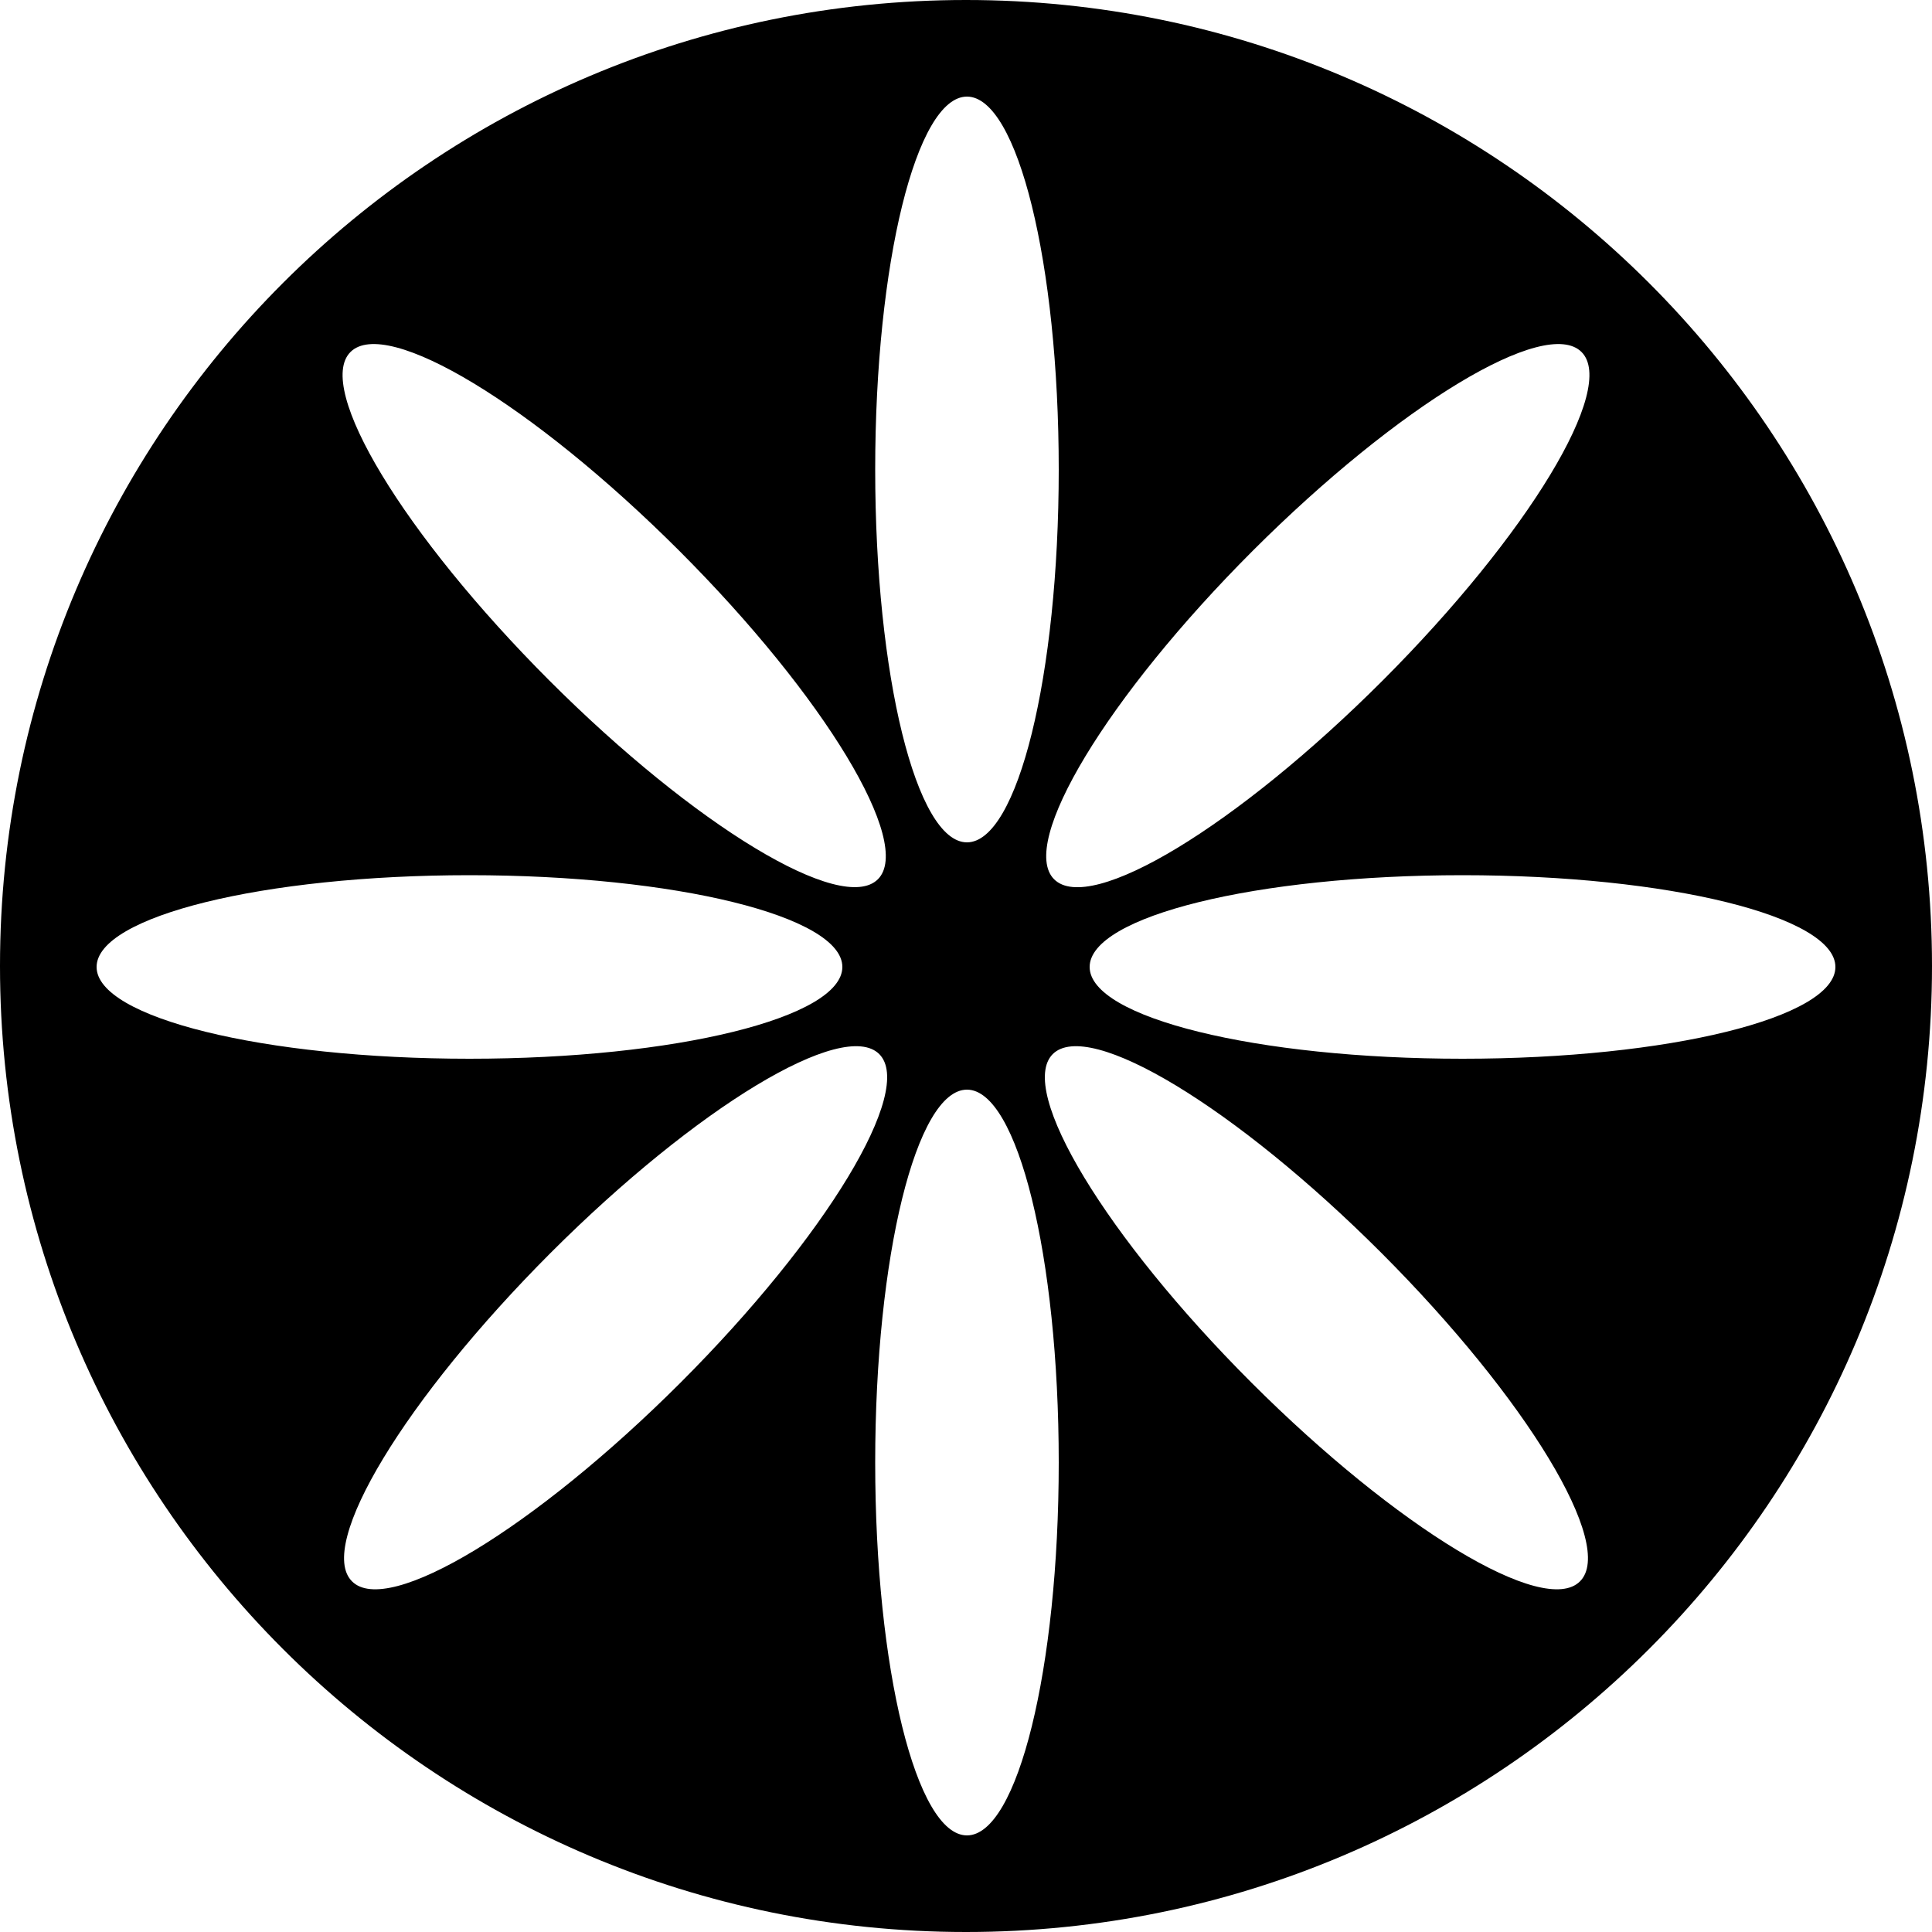
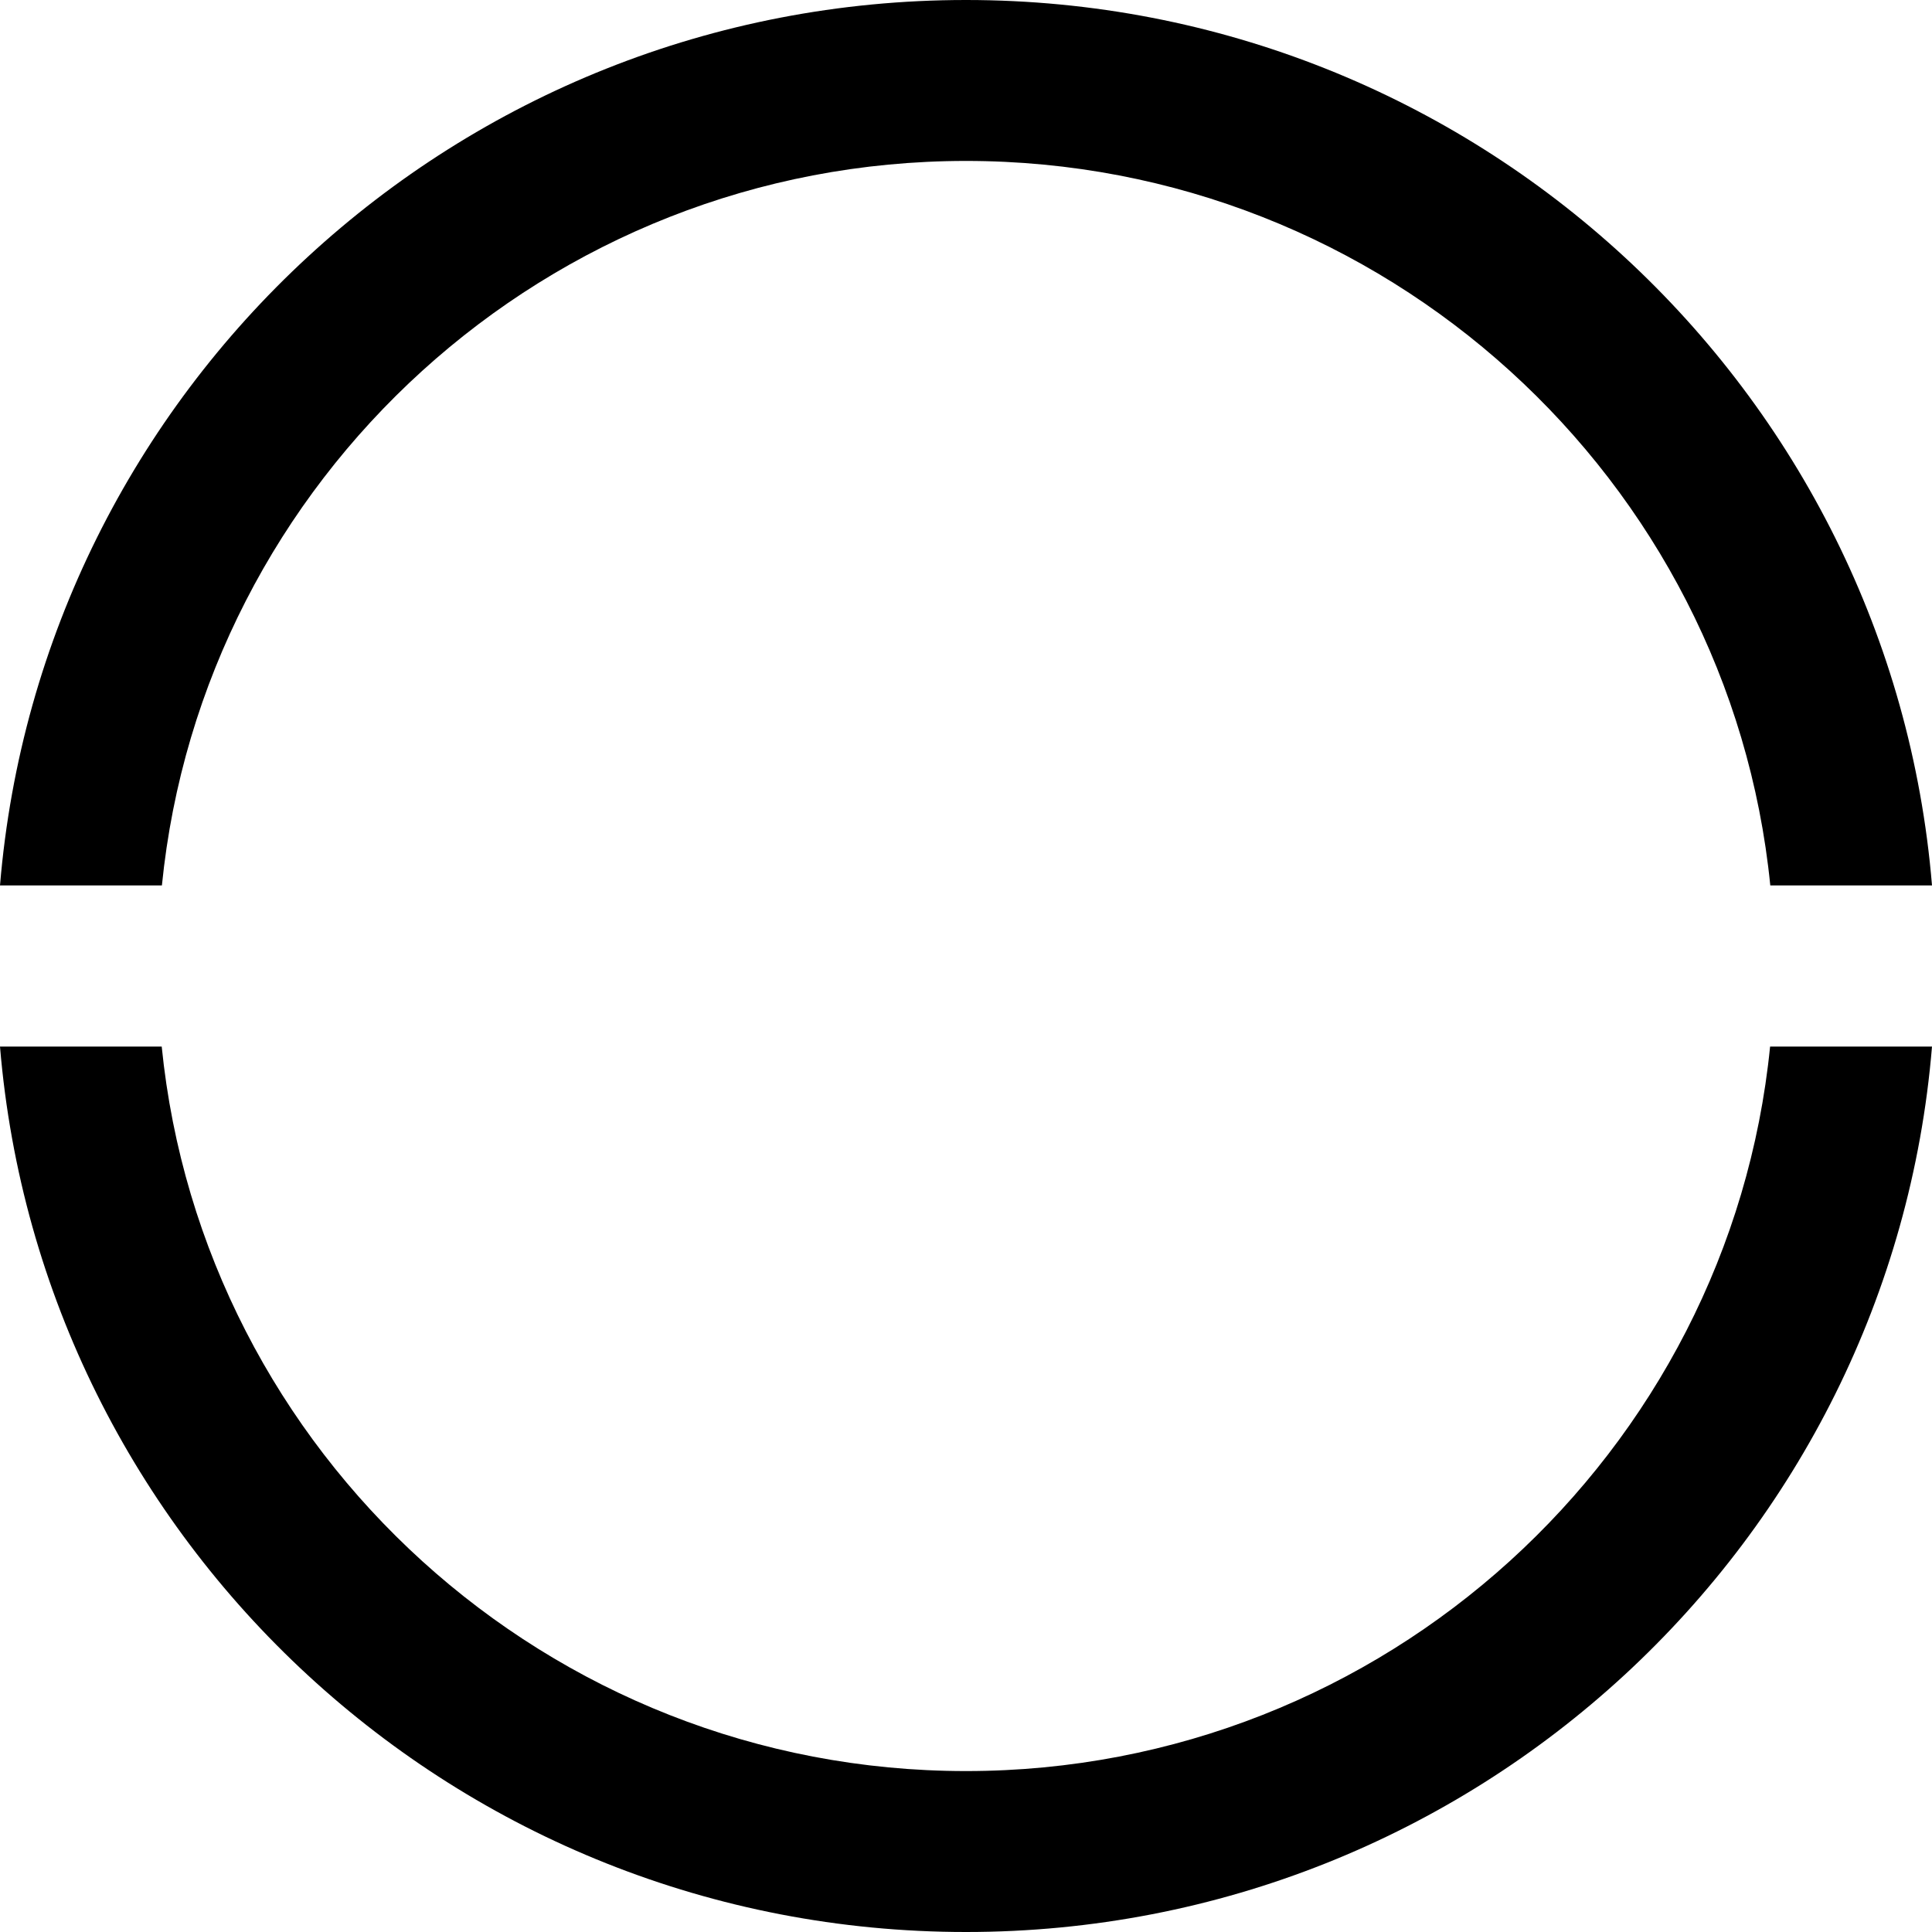
<svg xmlns="http://www.w3.org/2000/svg" width="1000" height="1000" viewBox="0 0 1000 1000">
-   <path d="m500 0c276.1 0 500 223.9 500 500s-223.9 500-500 500-500-223.9-500-500 223.9-500 500-500z m0.5 436c26.2 0 47.5-86.4 47.5-193s-21.3-193-47.5-193-47.5 86.4-47.5 193 21.3 193 47.5 193z m0 514c26.2 0 47.5-86.4 47.5-193s-21.3-193-47.5-193-47.5 86.4-47.5 193 21.3 193 47.5 193z m-64.5-449.5c0-26.2-86.4-47.5-193-47.5s-193 21.3-193 47.5 86.4 47.5 193 47.5 193-21.3 193-47.5z m514 0c0-26.2-86.4-47.5-193-47.5s-193 21.3-193 47.5 86.4 47.5 193 47.5 193-21.3 193-47.5z m-404.4-45.4c18.6 18.6 94.7-27.5 170.1-102.9 75.3-75.4 121.4-151.5 102.9-170-18.6-18.6-94.7 27.5-170.1 102.8-75.4 75.4-121.4 151.6-102.9 170.1z m-363.4 363.4c18.5 18.6 94.6-27.5 170-102.8 75.4-75.4 121.4-151.5 102.9-170.1-18.6-18.5-94.7 27.5-170.1 102.9-75.3 75.4-121.4 151.5-102.8 170z m272.2-363.4c18.5-18.5-27.5-94.7-102.9-170.1-75.4-75.3-151.5-121.4-170.1-102.8-18.5 18.5 27.6 94.6 102.9 170 75.4 75.4 151.5 121.4 170.1 102.9z m363.4 363.4c18.6-18.5-27.5-94.6-102.8-170-75.4-75.4-151.5-121.4-170.1-102.9-18.5 18.6 27.5 94.7 102.9 170.1 75.4 75.3 151.5 121.4 170 102.8z" />
+   <path d="m0 458.3c21.3-256.6 236.9-458.3 500-458.3s478.8 201.7 500 458.3h-83.7c-21-210.2-199.6-375-416.3-375s-395.2 164.8-416.2 375h-83.8z m916.2 83.4c-21 210.2-199.6 375-416.2 375s-395.2-164.8-416.3-375h-83.7c21.3 256.6 236.9 458.3 500 458.3s478.8-201.7 500-458.3h-83.7z" />
</svg>
